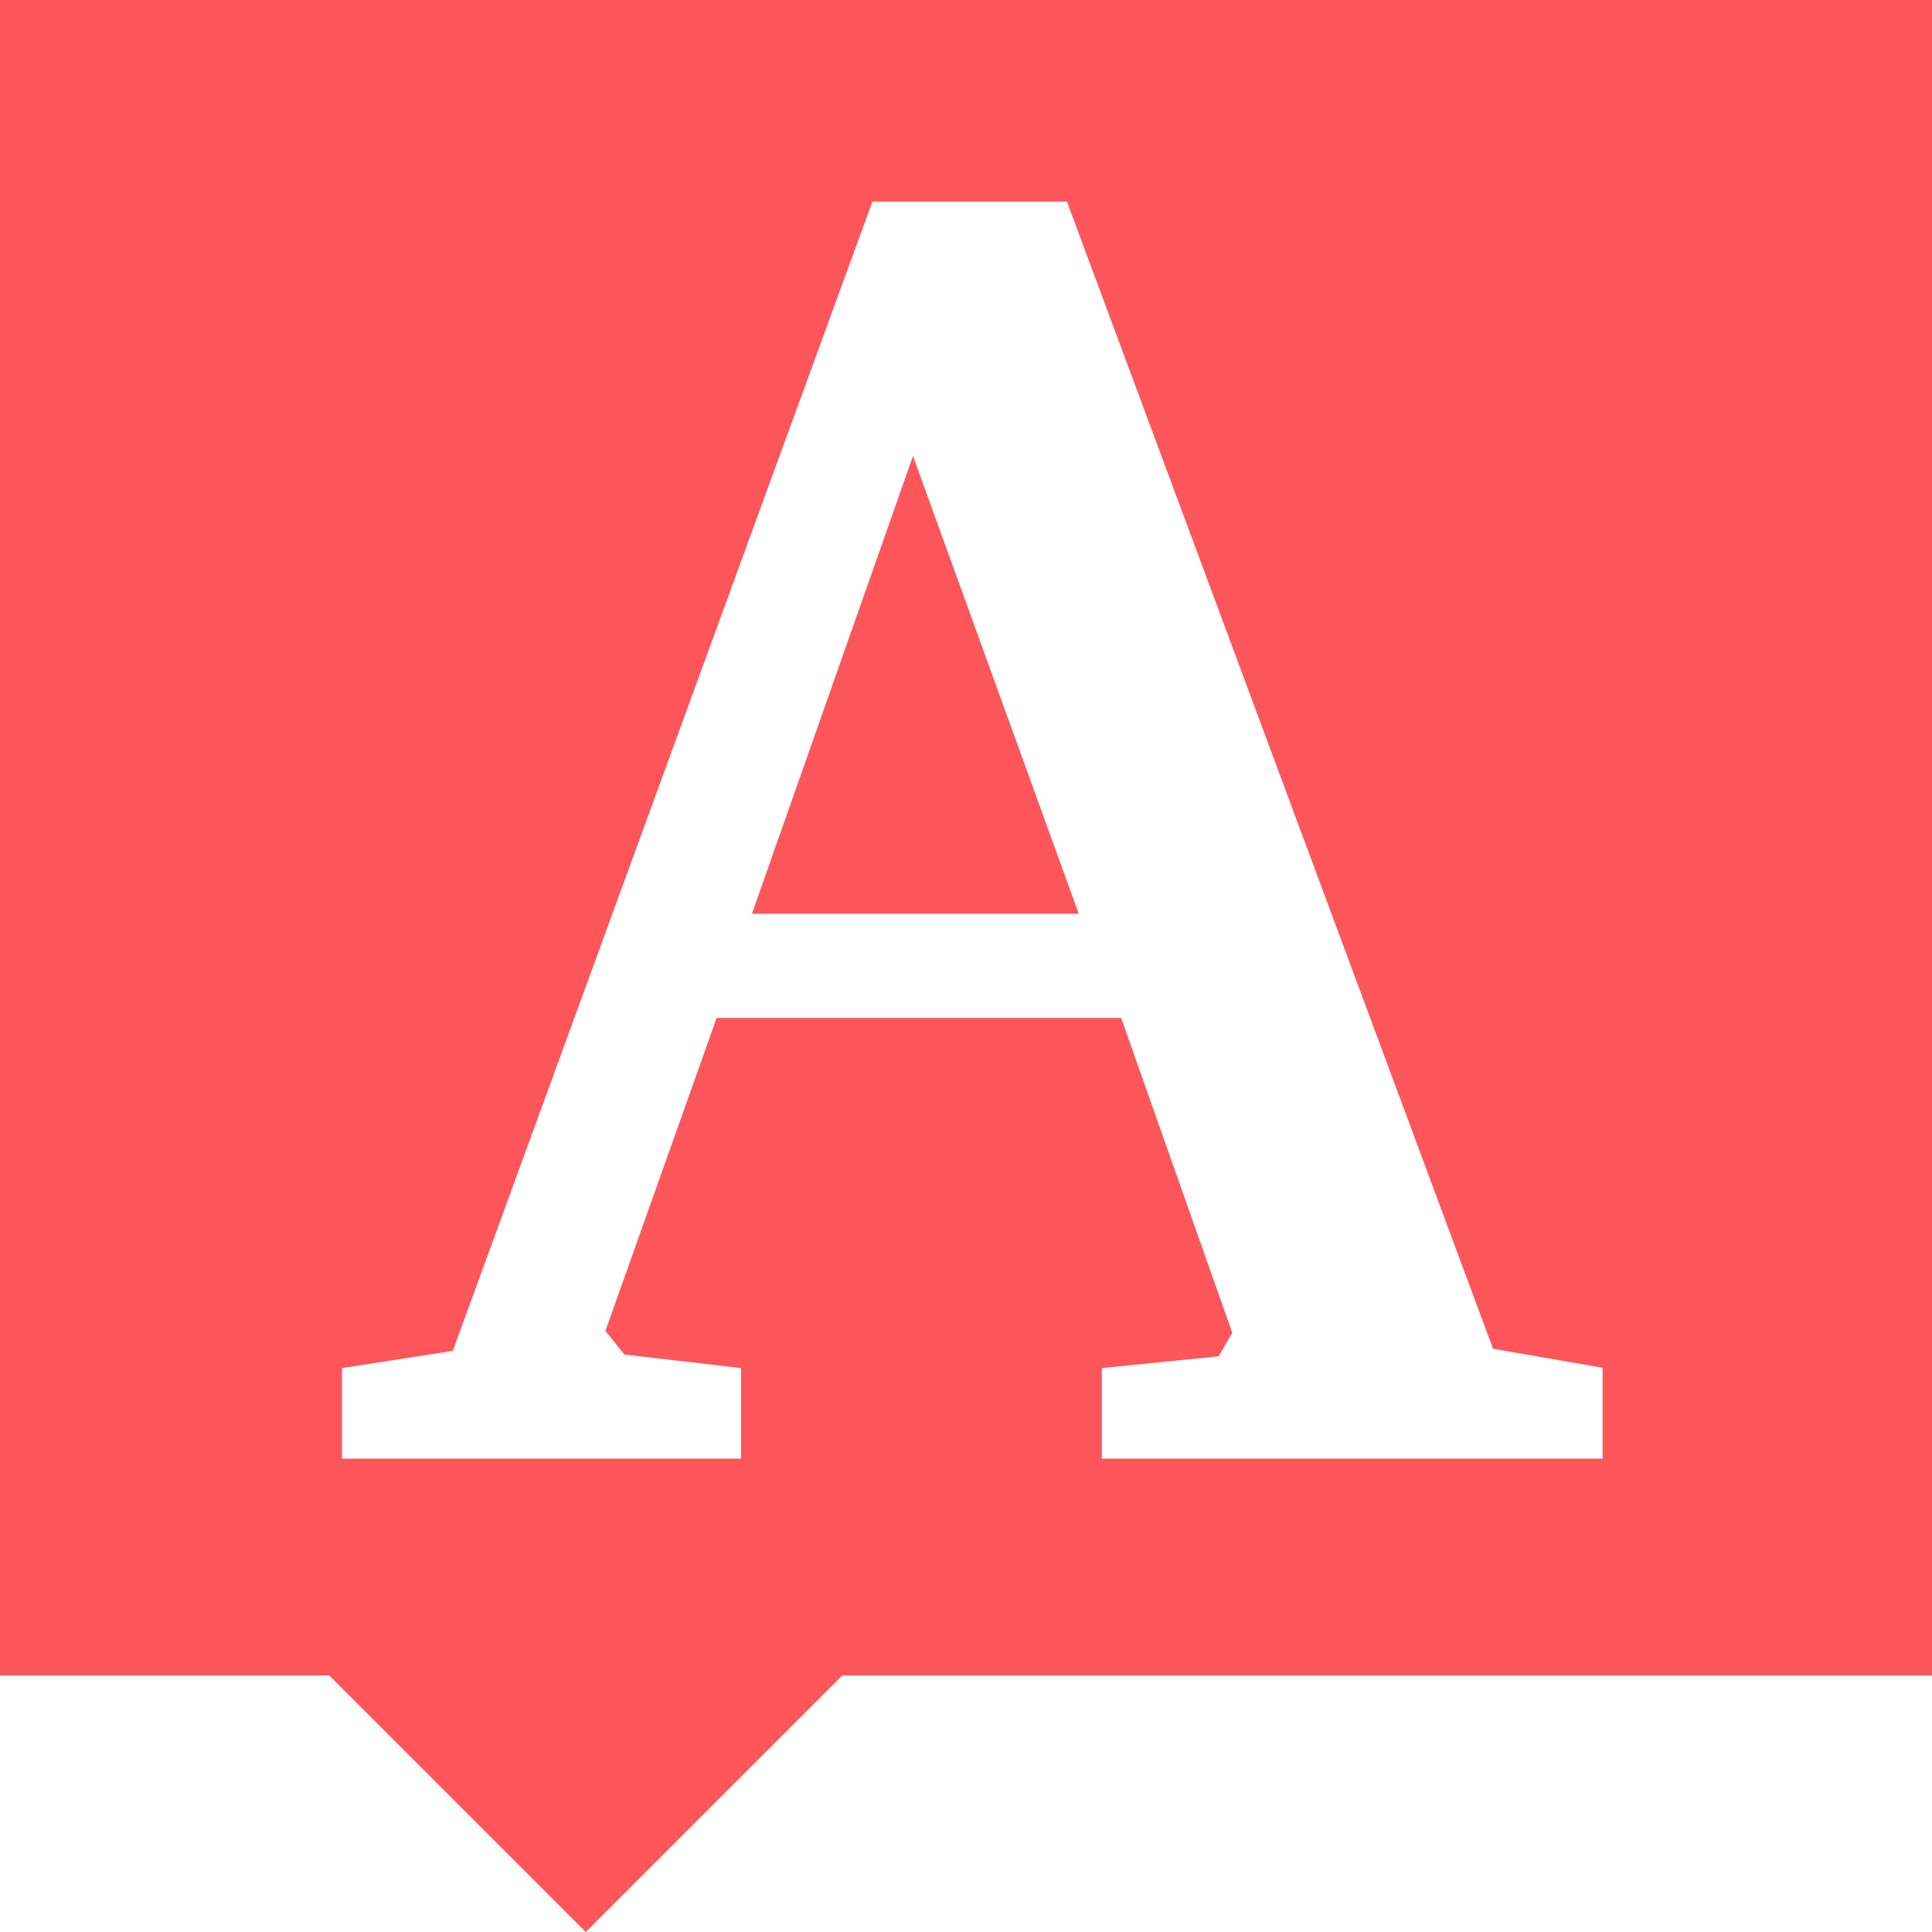
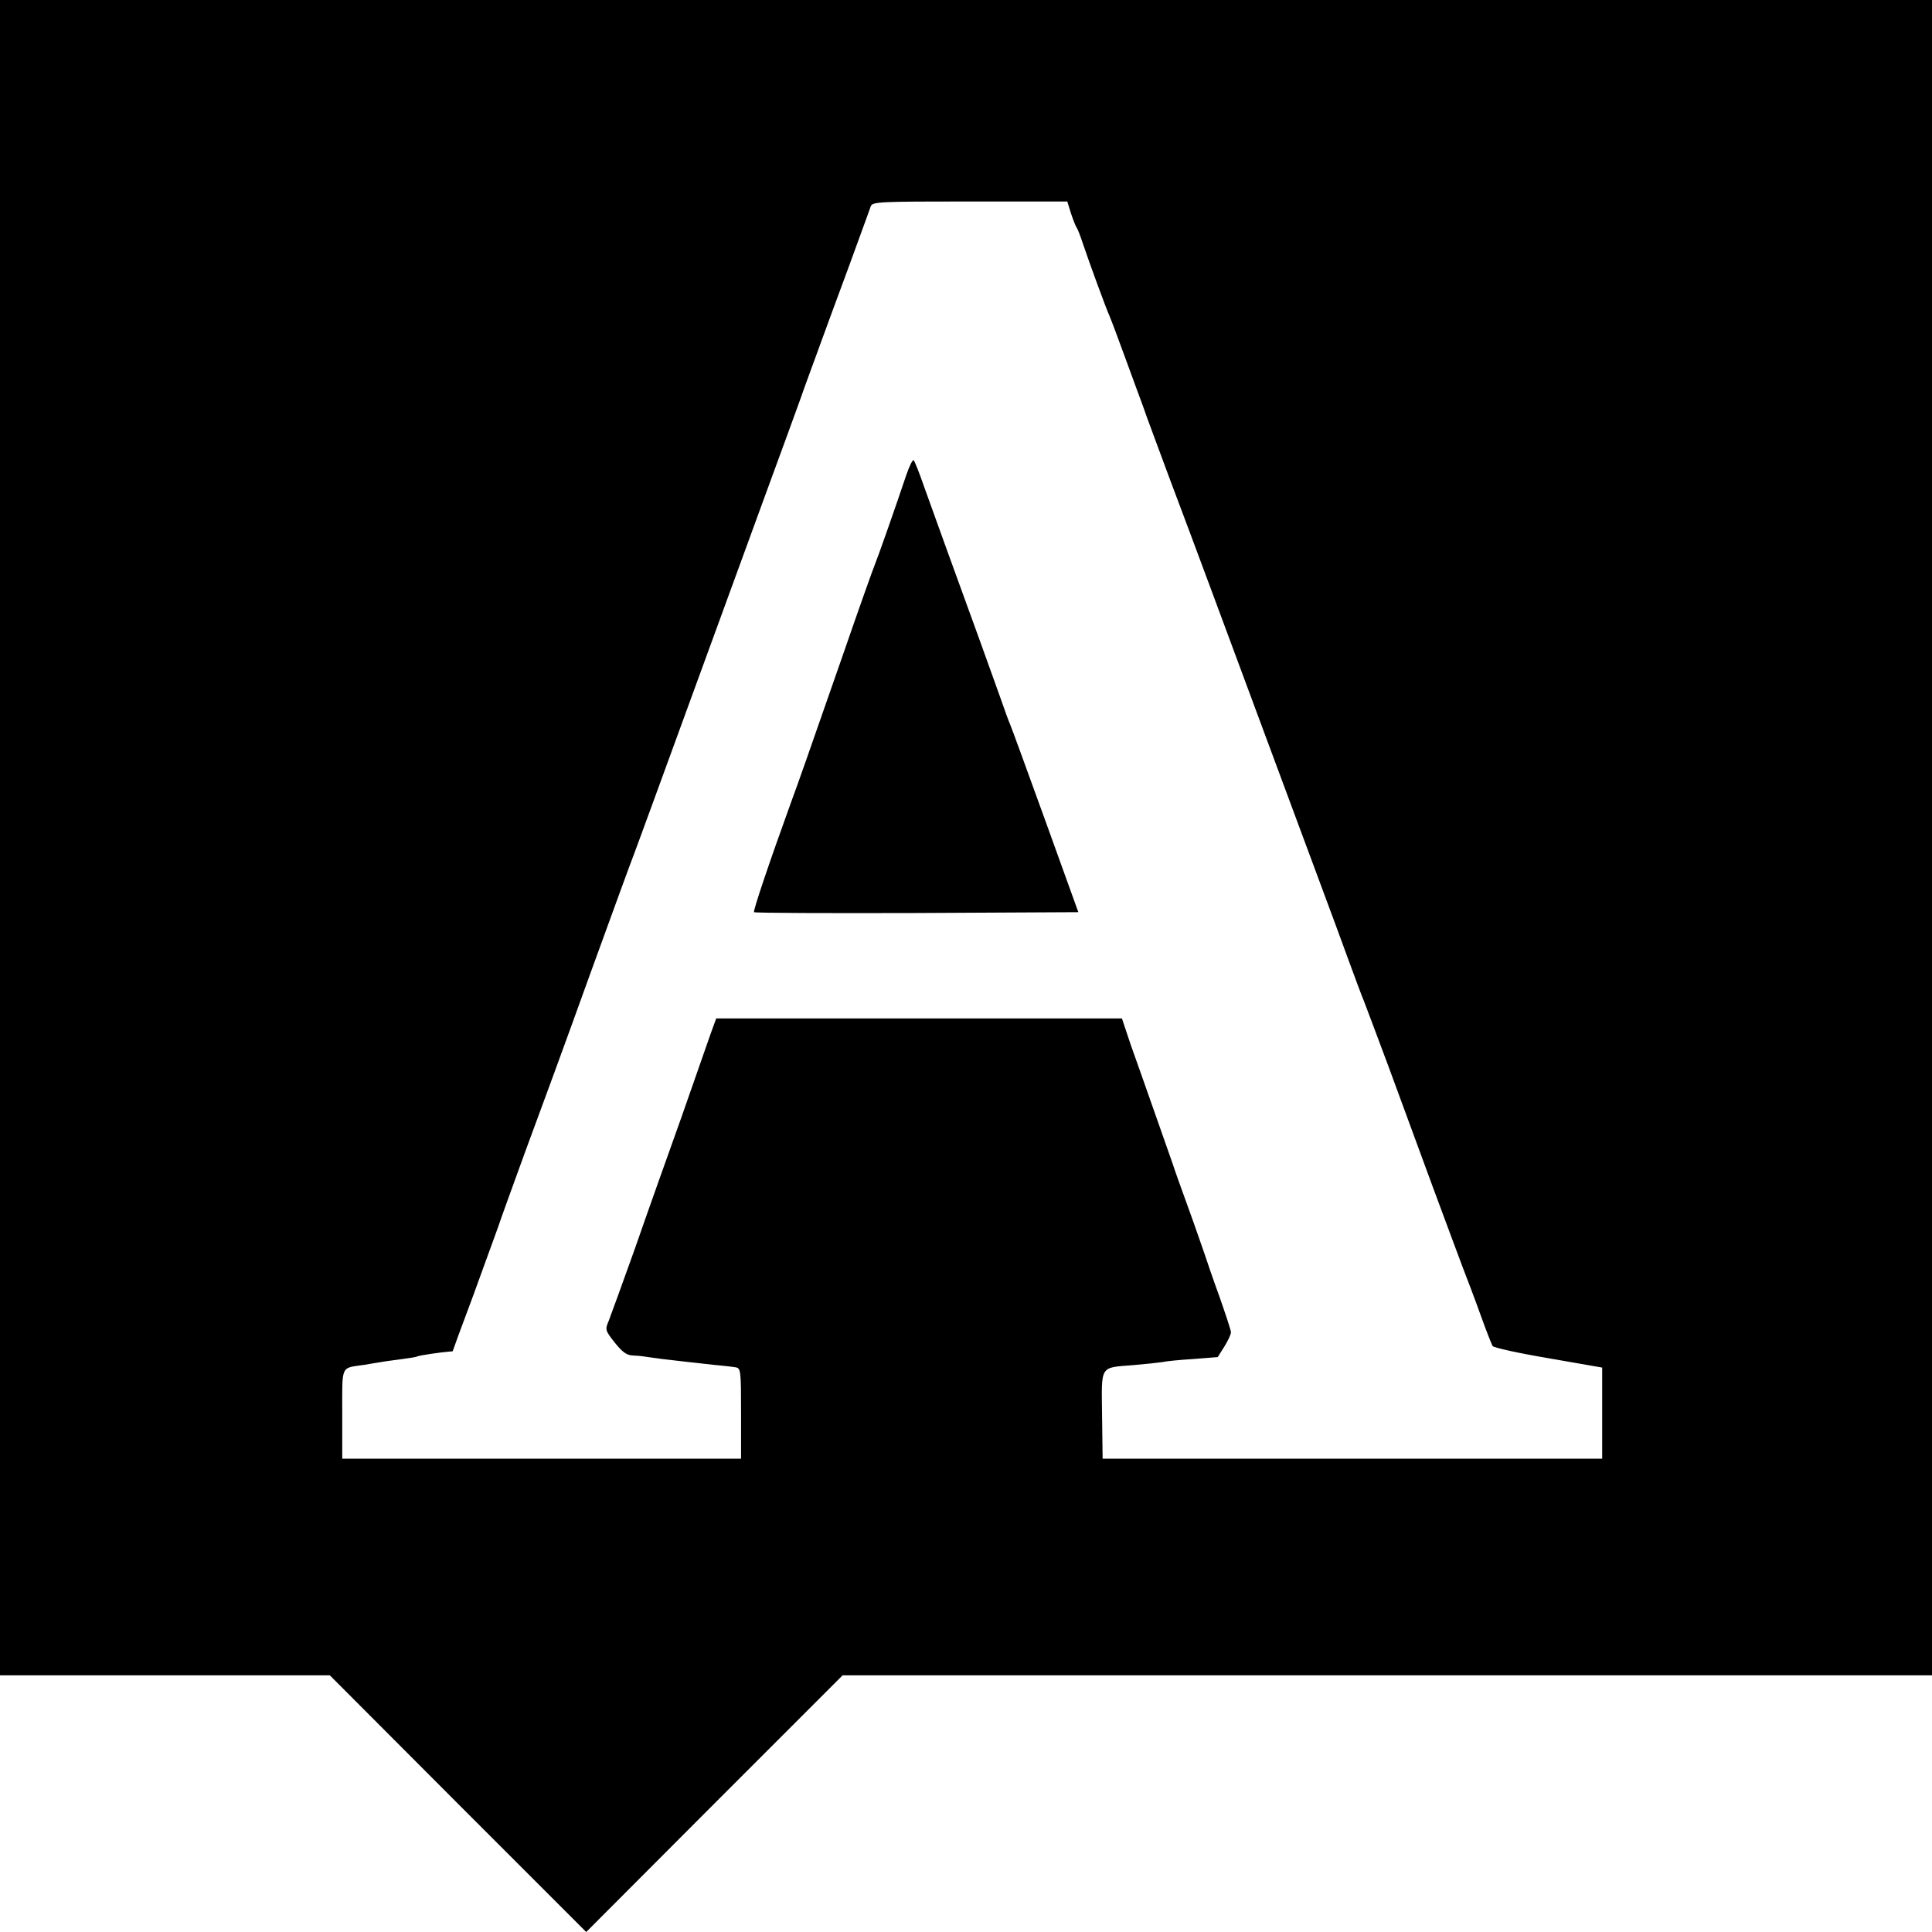
- <svg xmlns="http://www.w3.org/2000/svg" viewBox="0 0 128 128">
-   <defs>
-     <style>.cls-1{fill:#fc565b;}</style>
-   </defs>
-   <g id="Capa_2" data-name="Capa 2">
-     <g id="Capa_1-2" data-name="Capa 1">
-       <polygon class="cls-1" points="49.82 60.54 71.47 60.54 60.49 30.21 49.82 60.54" />
-       <path class="cls-1" d="M0,0V111H21.81l17,17,17-17H128V0ZM106.18,96.64H73v-6l7.74-.78.9-1.56L74.28,67.44H47.48L40.11,88.18l1.26,1.56,7.73.9v6H22.66v-6L30,89.5,57.8,13.36H70.69l28.23,76,7.26,1.26Z" />
-     </g>
+ <svg xmlns="http://www.w3.org/2000/svg" version="1.0" width="700pt" height="700pt" viewBox="0 0 700 700" preserveAspectRatio="xMidYMid meet">
+   <g transform="translate(0,700) scale(0.1,-0.1)" fill="#000000" stroke="none">
+     <path d="M0 3965 l0 -3035 598 0 597 0 464 -465 465 -465 464 465 465 465 1974 0 1973 0 0 3035 0 3035 -3500 0 -3500 0 0 -3035z m3880 2263 c8 -24 17 -47 21 -53 4 -5 14 -32 23 -59 21 -63 84 -235 96 -261 5 -11 32 -83 60 -160 28 -77 54 -147 57 -155 3 -8 7 -19 9 -25 1 -5 44 -120 94 -255 95 -252 173 -463 350 -940 56 -151 138 -372 182 -490 44 -118 98 -264 120 -325 22 -60 44 -119 49 -130 4 -11 45 -118 89 -237 44 -120 116 -316 160 -435 44 -120 94 -252 109 -293 16 -41 46 -120 66 -176 20 -56 40 -106 43 -111 4 -6 95 -26 202 -44 l195 -34 0 -165 0 -165 -905 0 -905 0 -2 157 c-2 184 -10 172 114 182 46 4 93 9 105 11 12 3 62 8 111 11 l89 7 24 38 c13 21 24 44 24 52 0 7 -19 64 -41 127 -23 63 -47 133 -54 155 -8 22 -34 99 -60 170 -26 72 -51 141 -55 155 -5 14 -34 97 -65 185 -31 88 -71 202 -89 252 l-31 93 -735 0 -735 0 -19 -52 c-10 -29 -58 -165 -106 -303 -49 -137 -126 -353 -170 -480 -45 -126 -88 -244 -95 -262 -13 -30 -12 -34 22 -77 27 -34 43 -46 64 -47 16 -1 32 -2 37 -3 4 -1 36 -5 72 -10 36 -4 79 -9 95 -11 17 -2 57 -6 90 -10 33 -3 69 -7 80 -9 19 -3 20 -11 20 -167 l0 -164 -723 0 -722 0 0 162 c0 181 -7 165 80 178 25 4 52 9 61 10 9 2 40 6 70 10 30 4 57 8 60 10 5 4 90 16 117 18 6 0 12 1 12 1 0 1 34 94 76 206 41 113 81 223 89 245 7 22 52 146 99 275 48 129 153 415 232 635 80 220 152 418 161 440 8 22 39 105 68 185 109 299 287 786 400 1095 65 176 126 345 137 375 10 30 37 102 58 160 21 58 72 197 114 310 41 113 78 213 81 223 7 16 33 17 359 17 l353 0 13 -42z" />
+     <path d="M3283 5277 c-35 -105 -104 -301 -113 -322 -5 -11 -57 -157 -115 -325 -133 -381 -160 -459 -190 -540 -80 -221 -137 -391 -133 -395 3 -3 268 -4 590 -3 l585 3 -119 330 c-66 182 -123 339 -128 350 -5 11 -20 52 -33 90 -14 39 -45 126 -70 195 -97 266 -181 499 -210 580 -16 47 -33 88 -36 92 -4 5 -16 -20 -28 -55z" />
  </g>
</svg>
